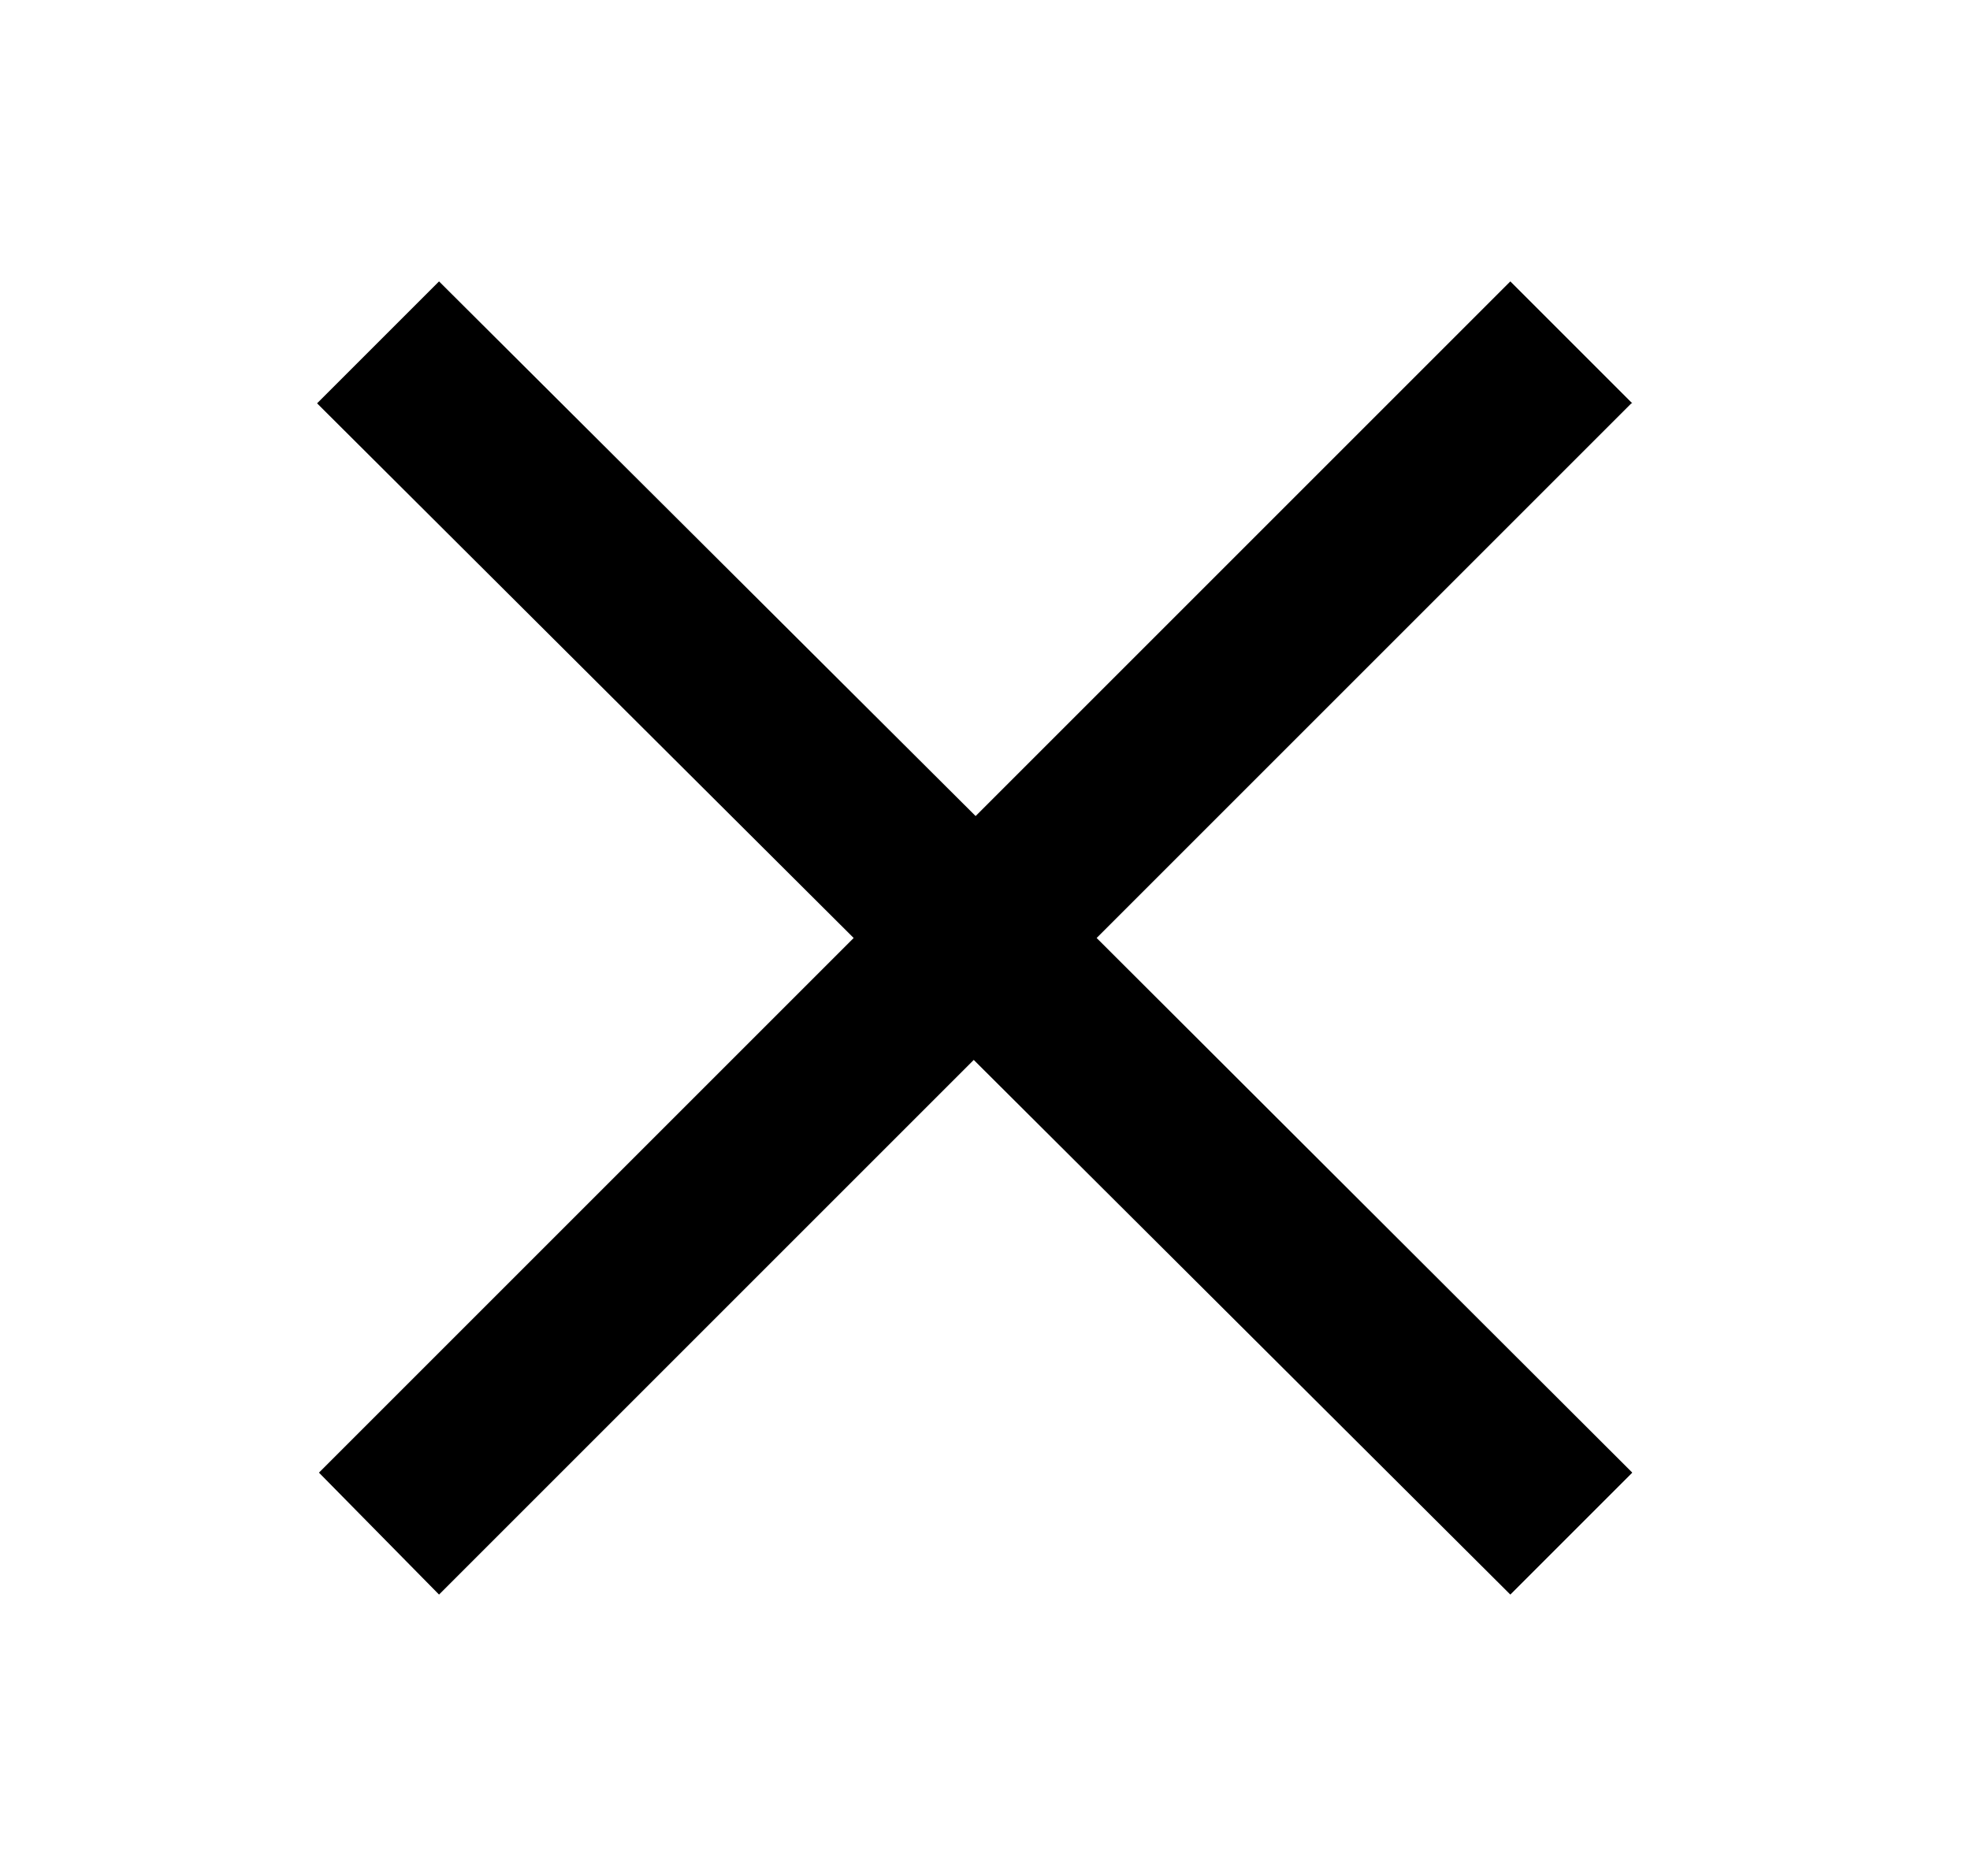
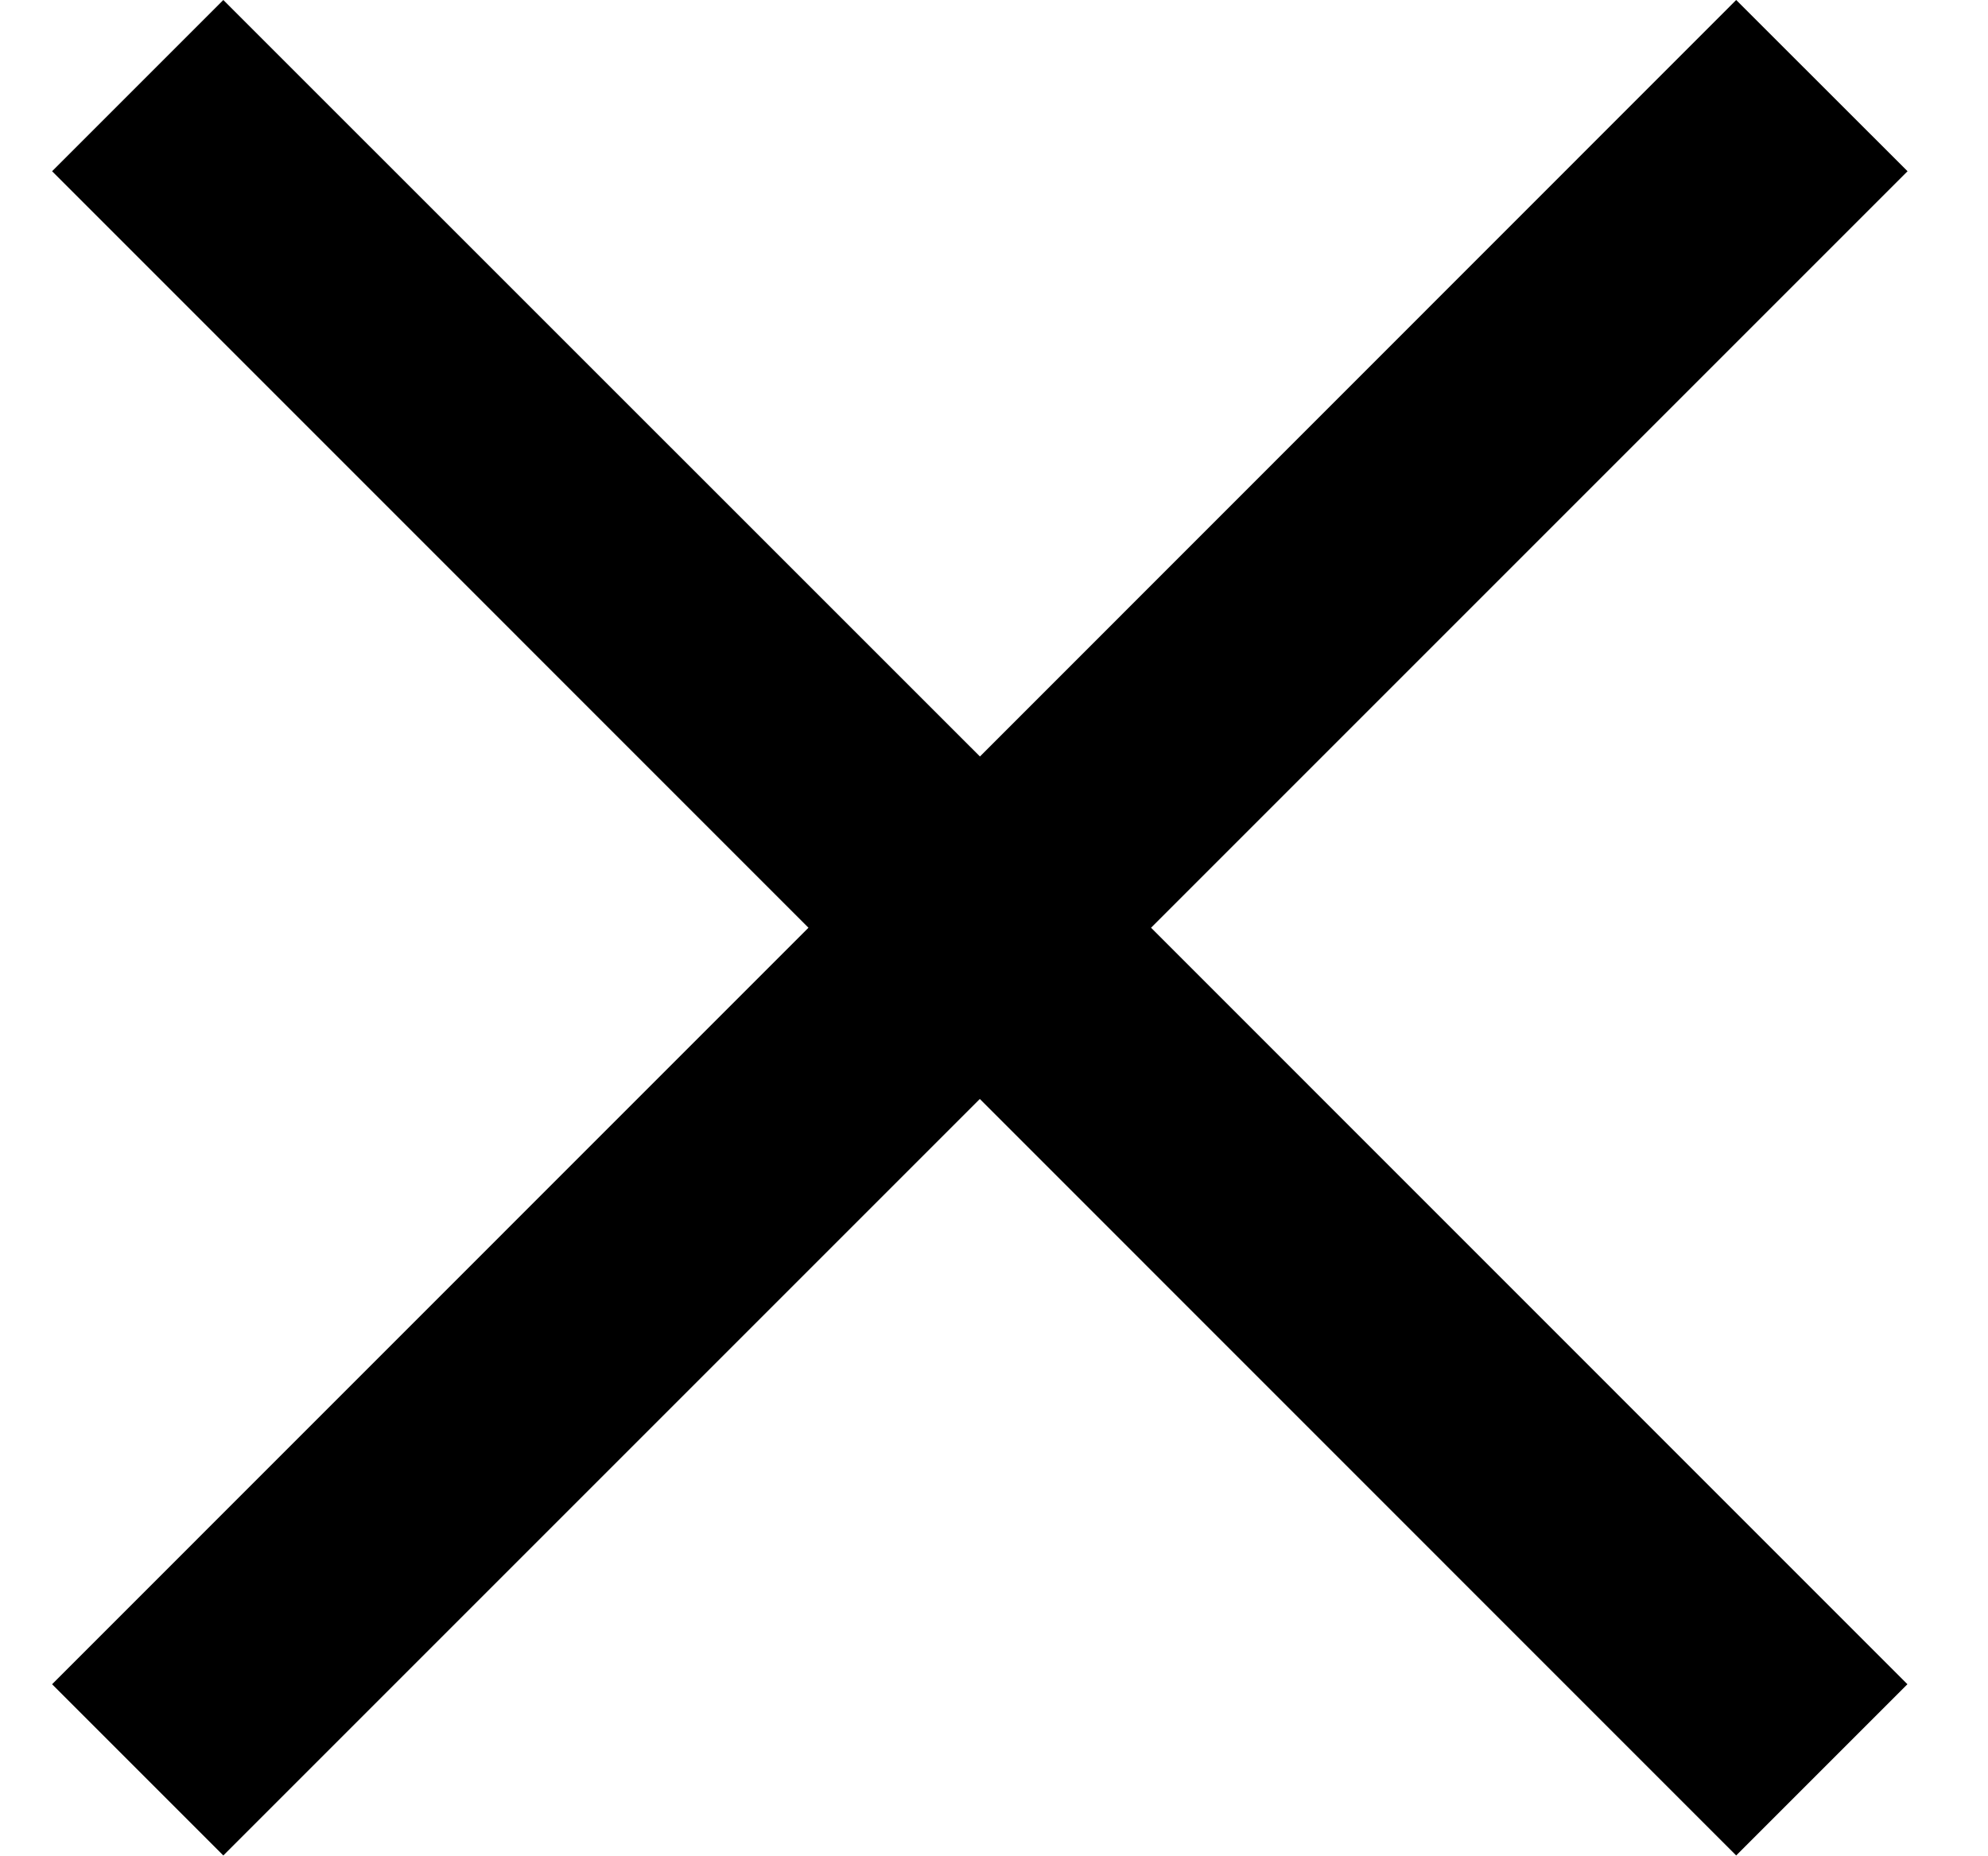
- <svg xmlns="http://www.w3.org/2000/svg" width="21" height="20" fill="none" viewBox="0 0 21 20">
-   <path fill="#000" d="M17.4 4.3 16.1 3l-5.7 5.7L4.68 3l-1.3 1.3L9.1 10l-5.7 5.7L4.68 17l5.7-5.7L16.1 17l1.3-1.3-5.71-5.7 5.7-5.7Z" />
+ <svg xmlns="http://www.w3.org/2000/svg" width="15" height="14" fill="none" viewBox="0 0 15 14">
+   <path fill="#000" d="M14.393 1.292 13.1 0 7.394 5.708 1.685 0 .393 1.292 6.1 7 .393 12.708 1.685 14l5.708-5.708L13.1 14l1.292-1.292L8.685 7l5.708-5.708Z" />
</svg>
